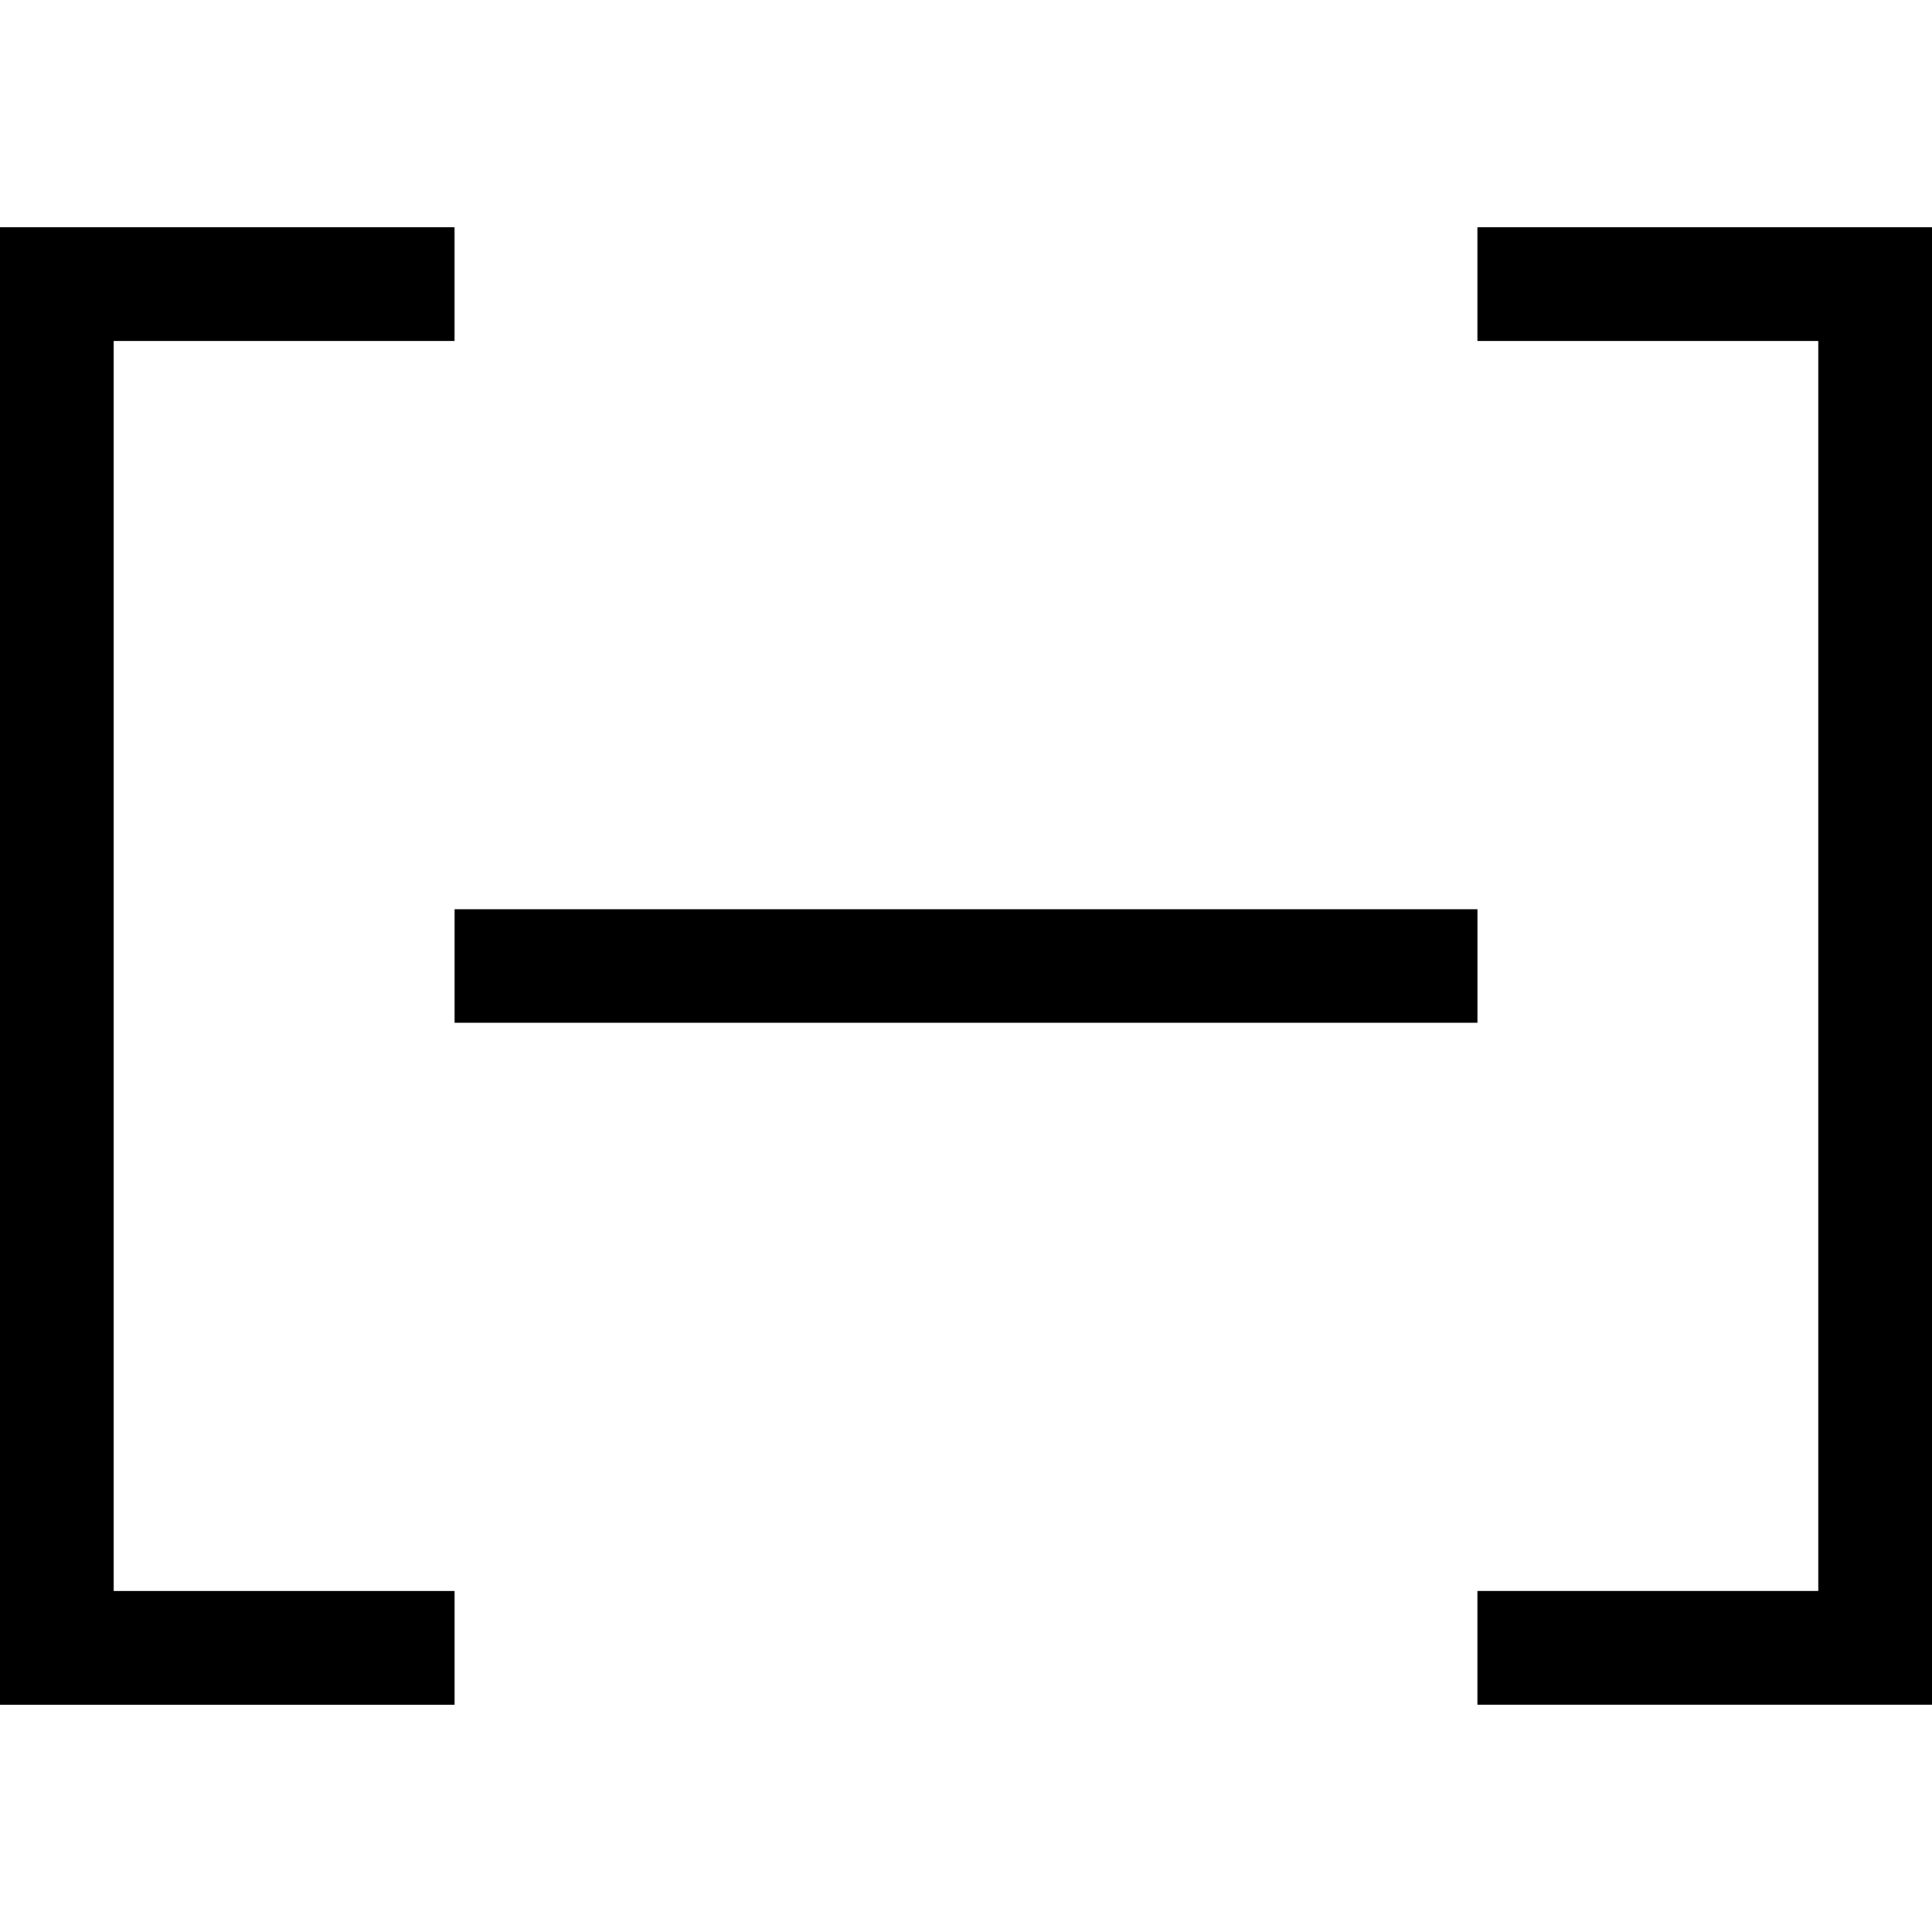
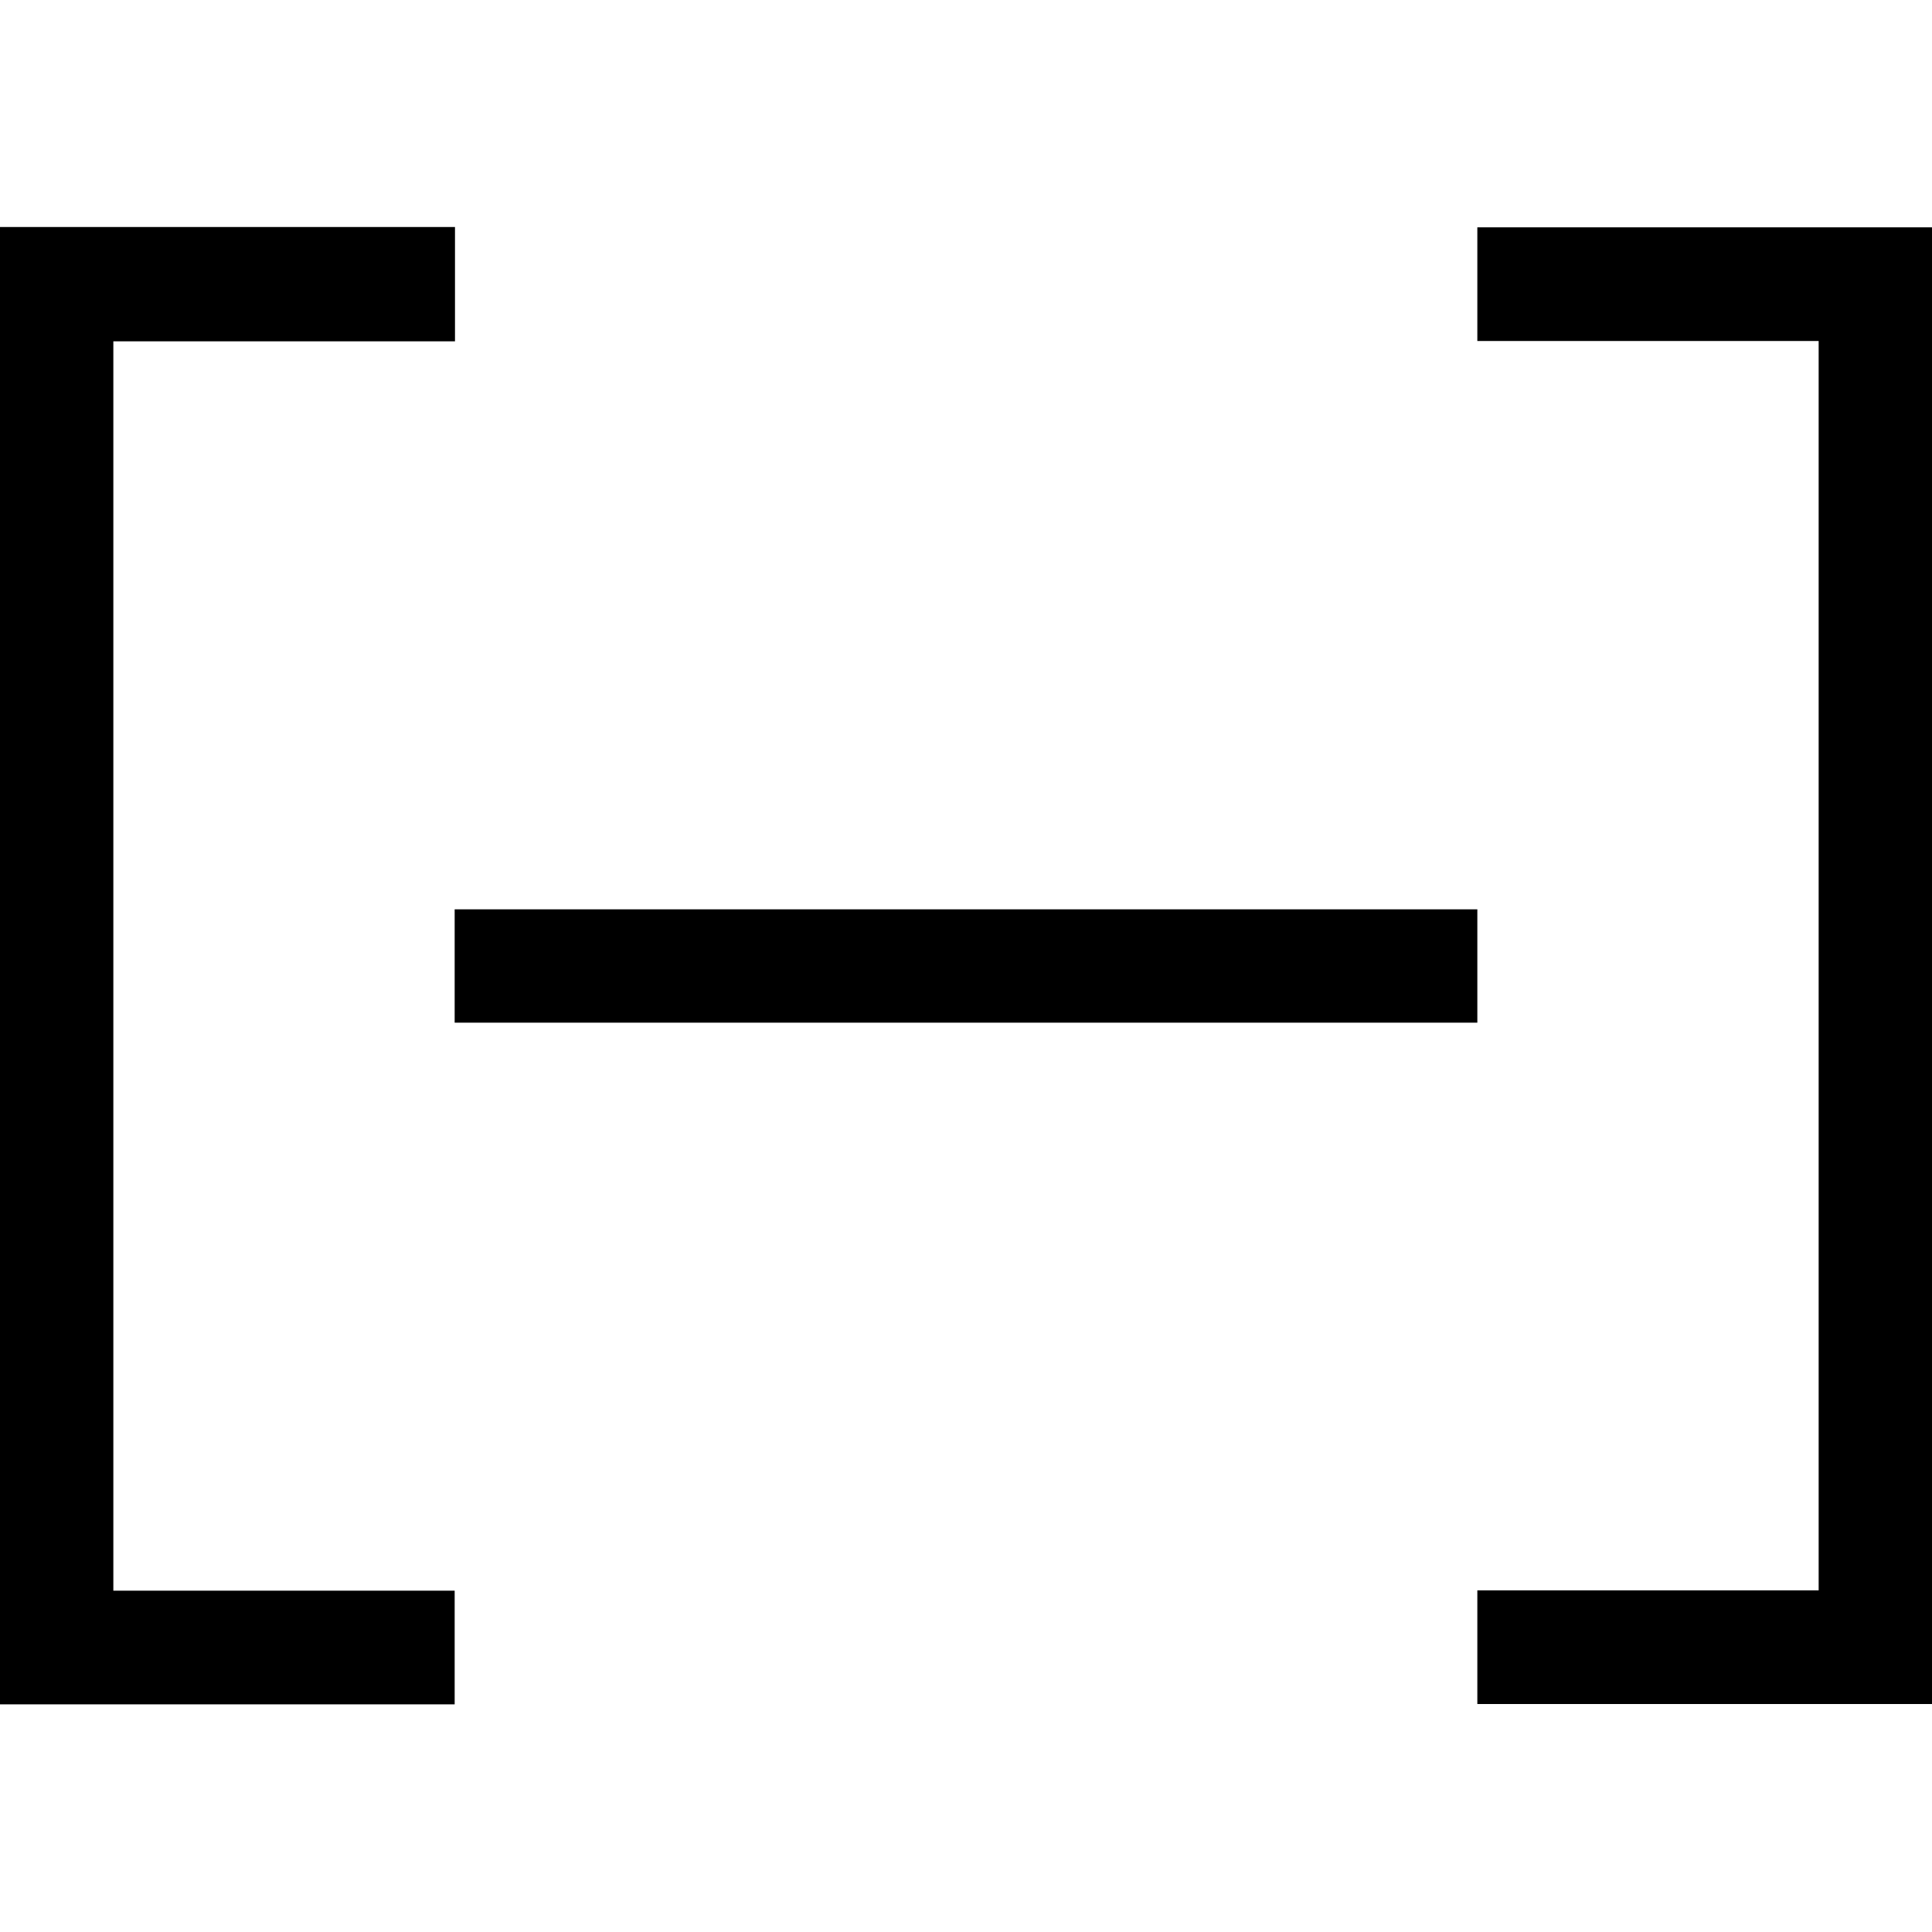
- <svg xmlns="http://www.w3.org/2000/svg" version="1.1" id="layers" x="0px" y="0px" width="60px" height="60px" viewBox="0 0 60 60" style="enable-background:new 0 0 60 60;" xml:space="preserve">
-   <style type="text/css">
- 	.st0{fill-rule:evenodd;clip-rule:evenodd;fill:#231F20;}
- 	.st1{fill:#231F20;}
- 	.st2{fill-rule:evenodd;clip-rule:evenodd;}
- 	.st3{fill:#202020;}
- </style>
-   <g>
-     <g>
-       <path class="st2" d="M3.529,10.587h10.588V7.059H0v45.882h14.118v-3.529H3.529V10.587z M45.882,7.059v3.528h10.588v38.824H45.882    v3.529H60V7.059H45.882z M45.882,28.236H14.118v3.528h31.765V28.236z" />
-     </g>
-   </g>
+ <svg xmlns="http://www.w3.org/2000/svg" width="60" height="60" viewBox="0 0 60 60">
+   <path class="st2" d="M3.53 10.6h10.6V7.05H0v45.88h14.12V49.4H3.52V10.6zm42.35-3.54v3.53h10.6v38.8h-10.6v3.53H60V7.06H45.88zm0 21.18H14.12v3.52h31.76v-3.52z" />
</svg>
